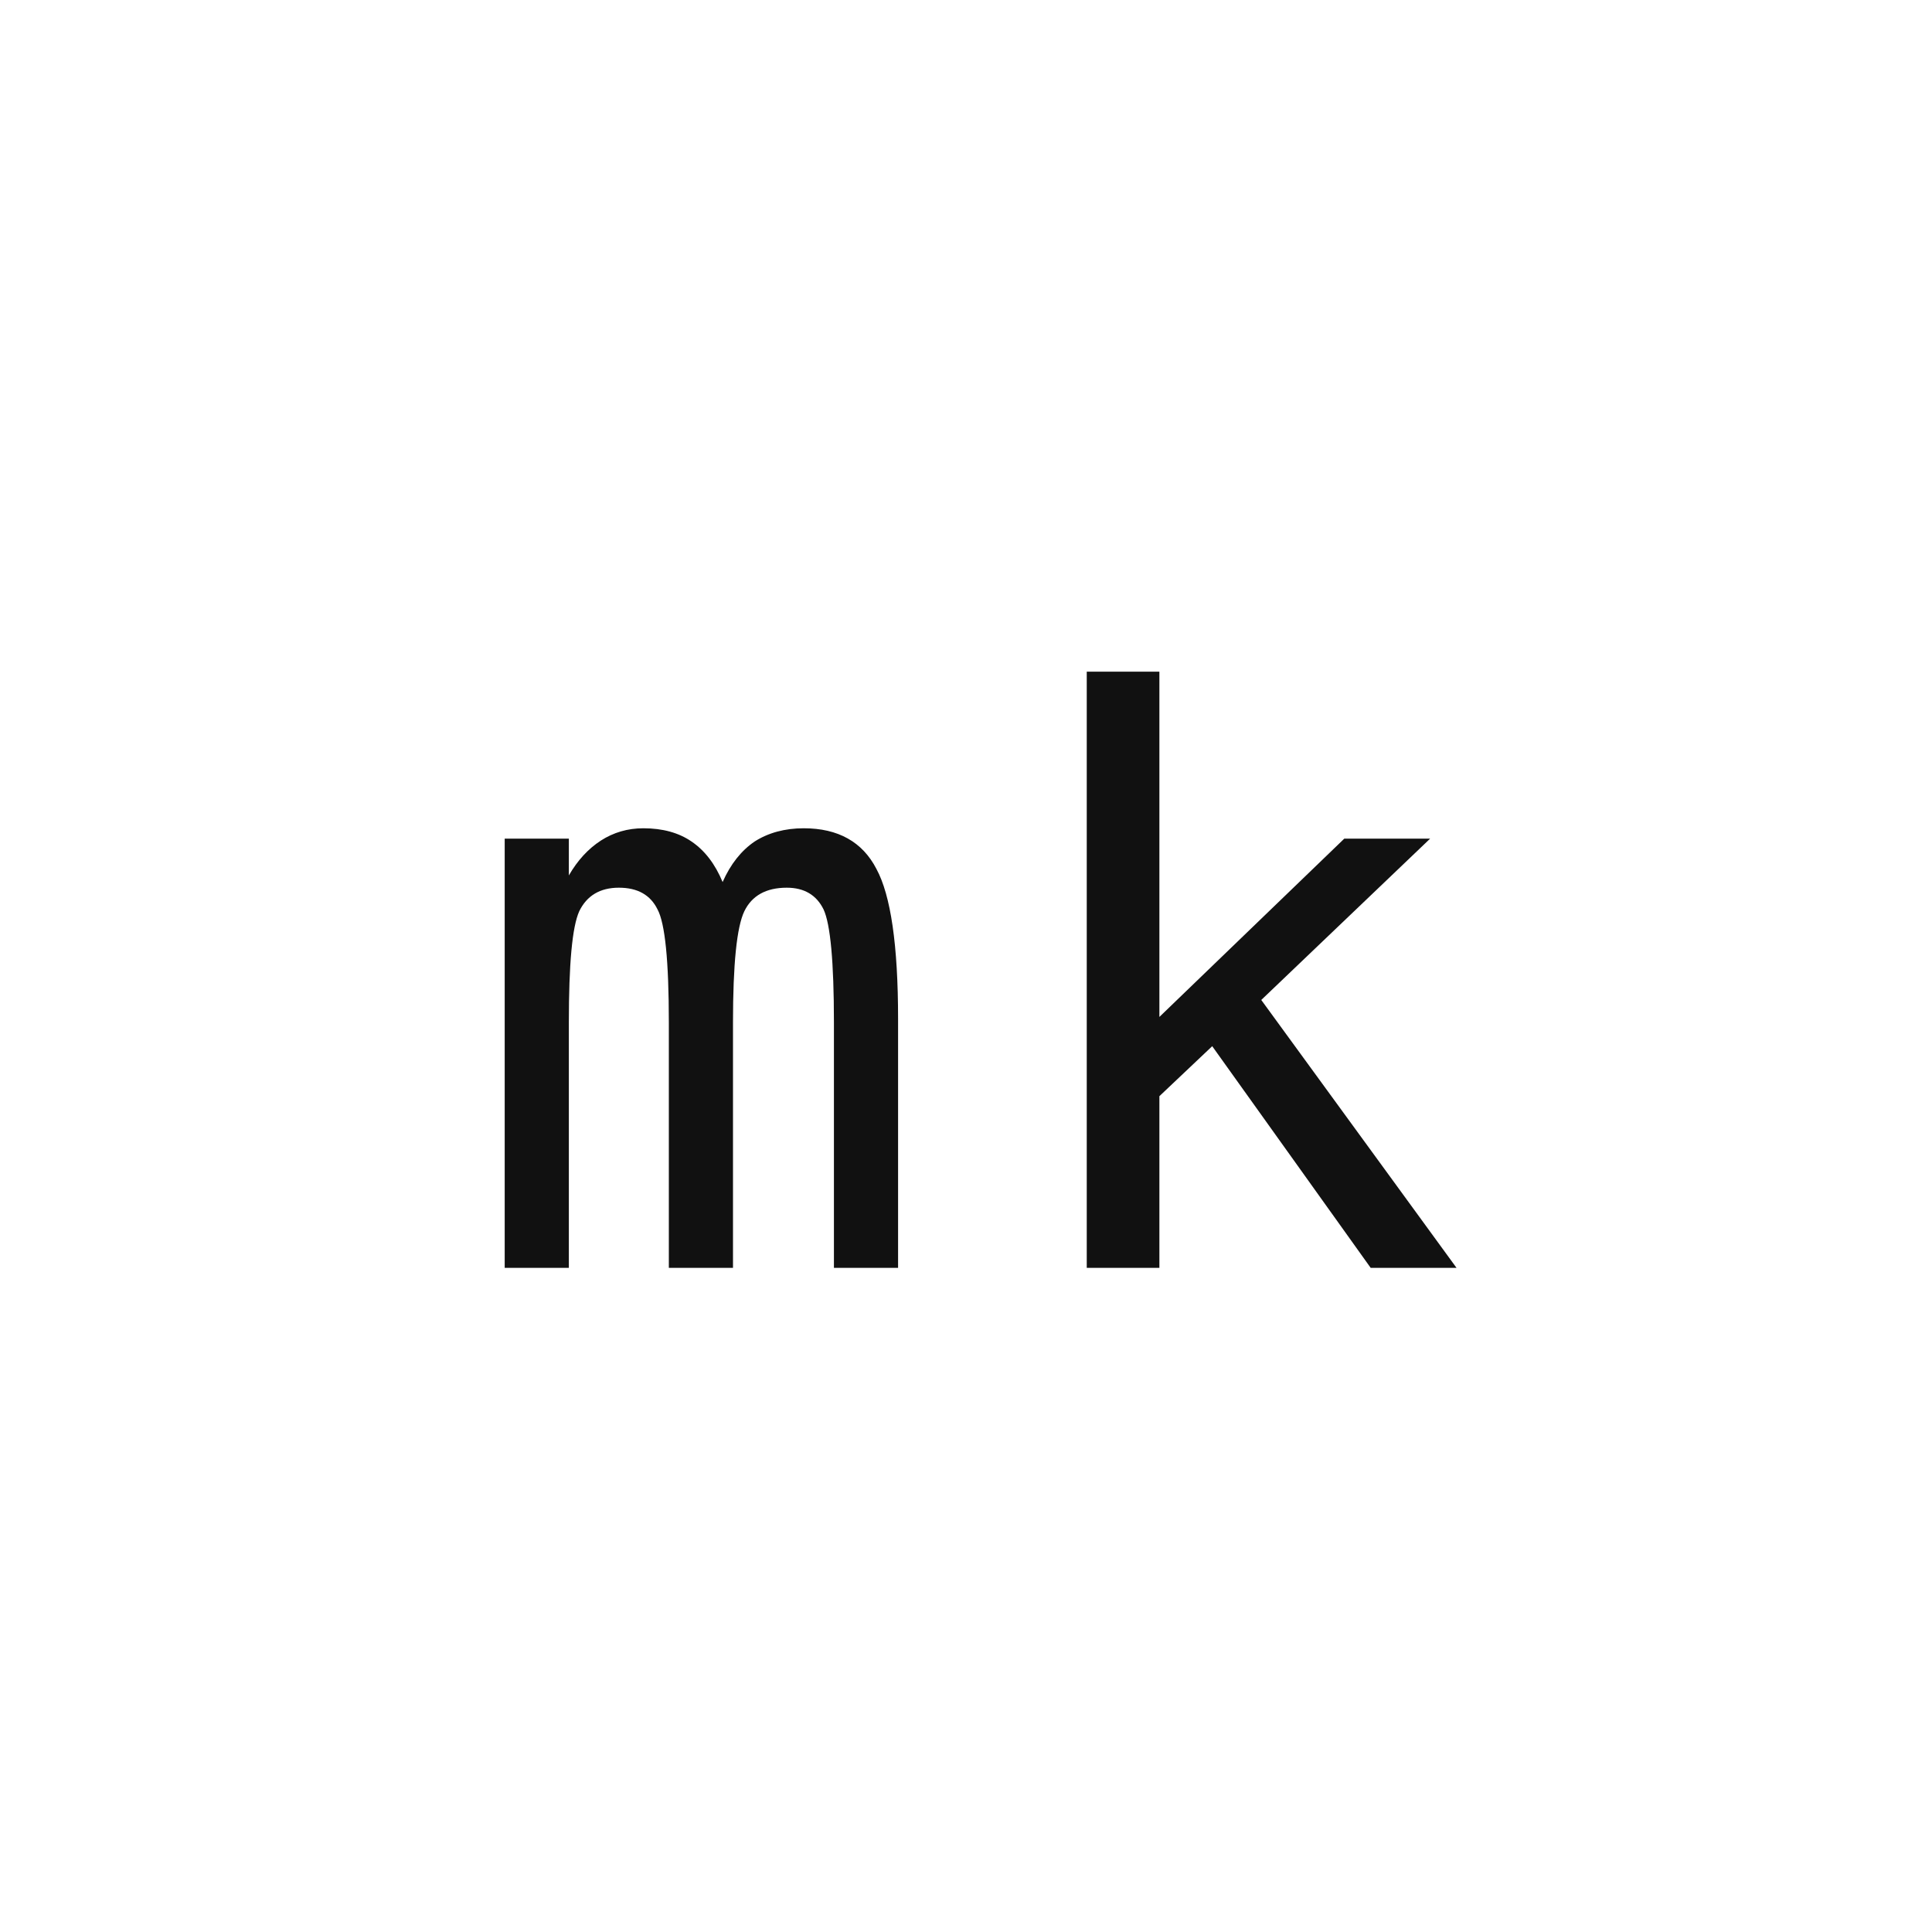
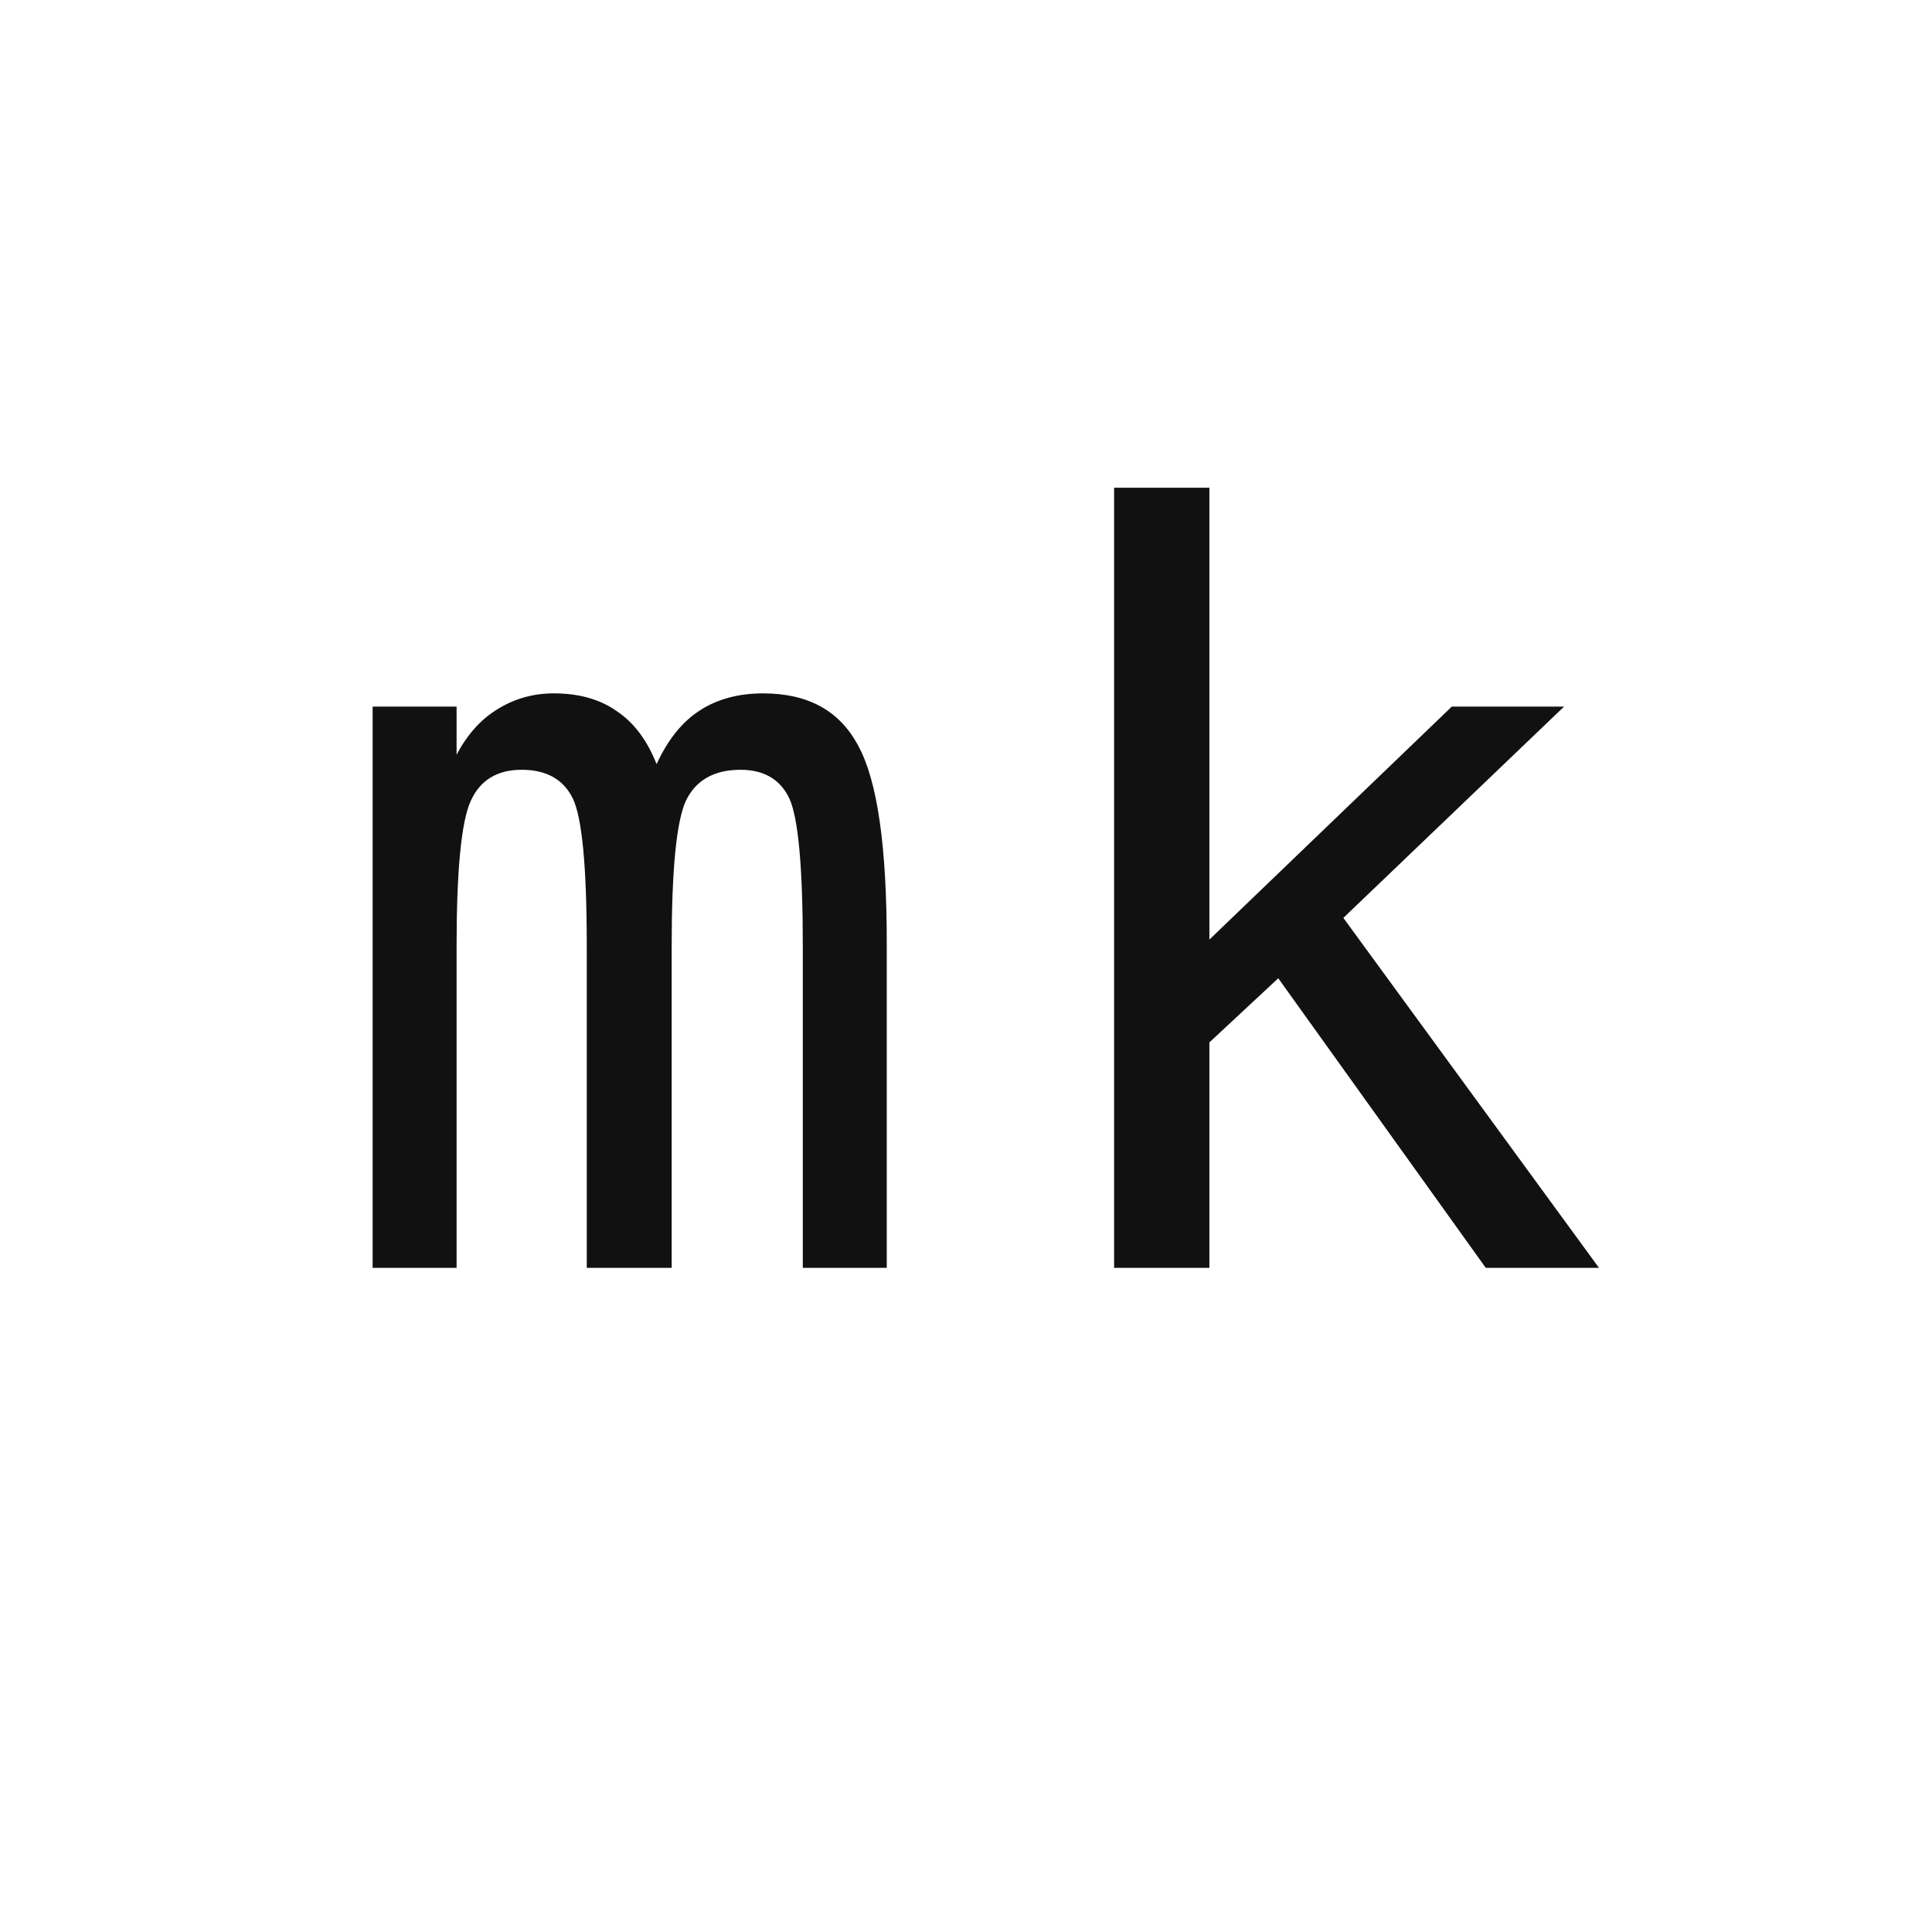
<svg xmlns="http://www.w3.org/2000/svg" viewBox="0 0 32 32">
  <rect width="32" height="32" fill="#ffffff" />
-   <text x="16" y="21" text-anchor="middle" font-family="ui-monospace, monospace" font-size="13" font-weight="500" letter-spacing="1" fill="#111111">mk</text>
+   <text x="16" y="21" text-anchor="middle" font-family="ui-monospace, monospace" font-size="17" font-weight="500" letter-spacing="1" fill="#111111">mk</text>
</svg>
